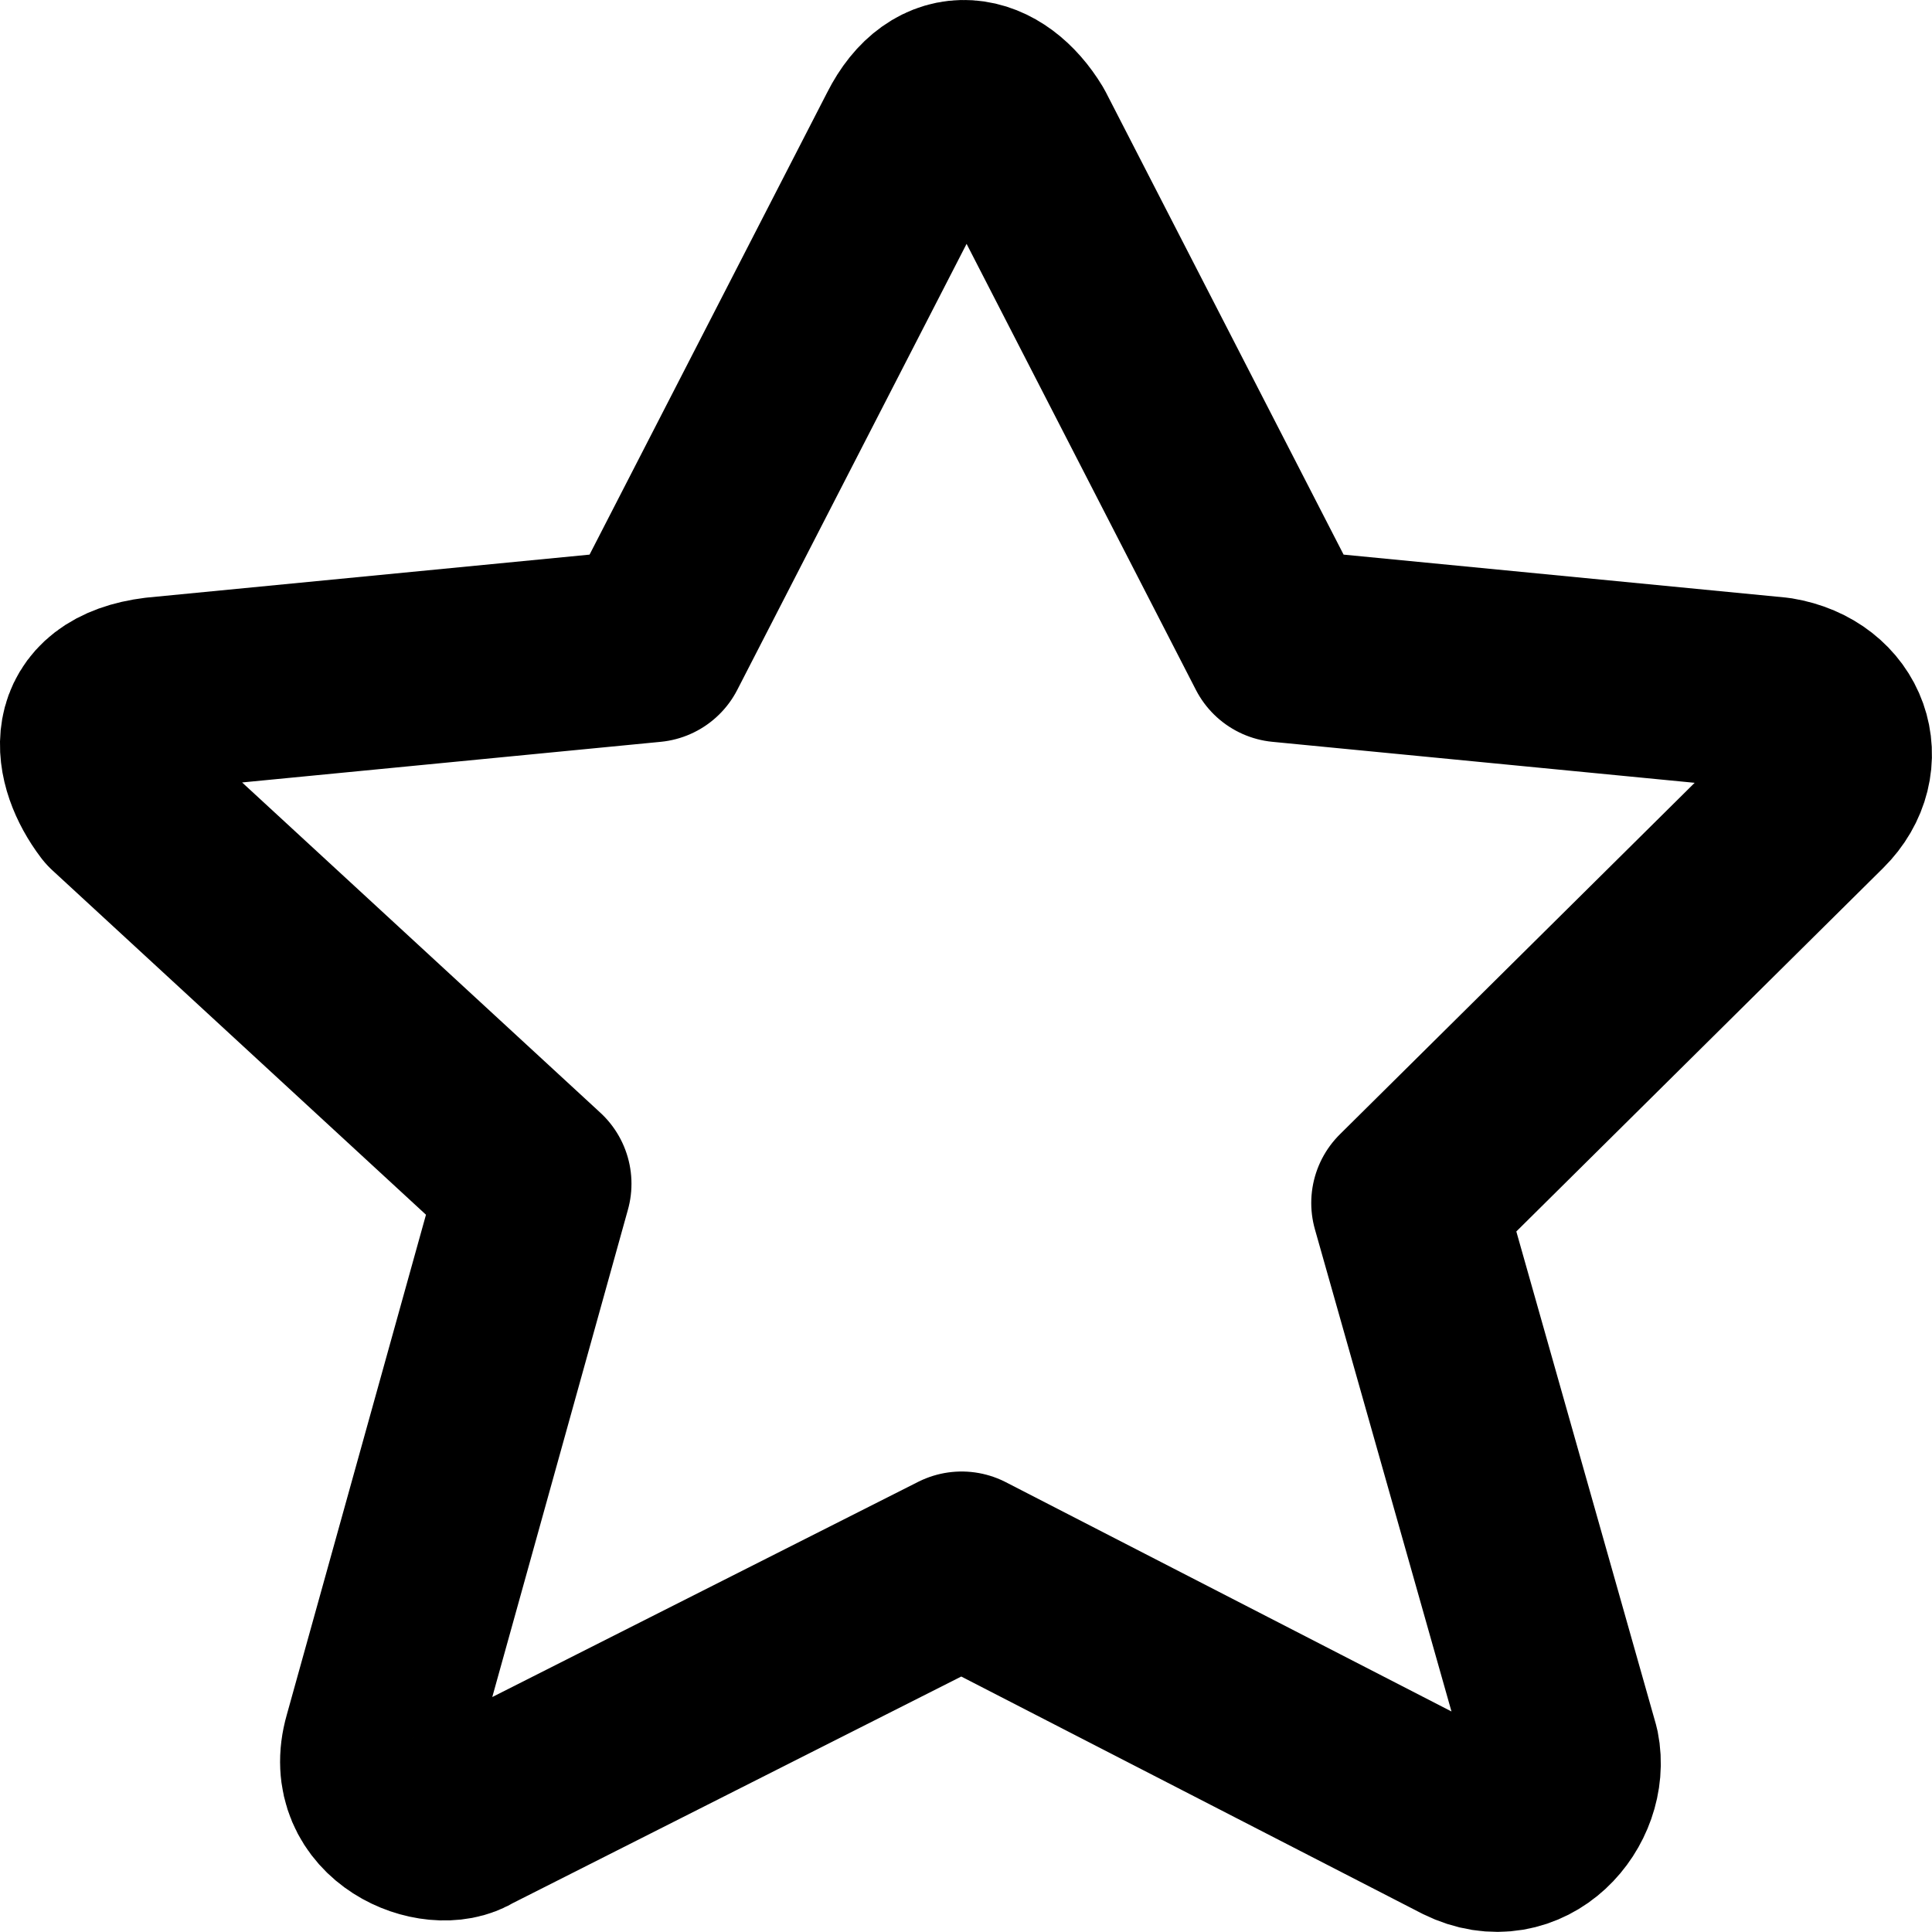
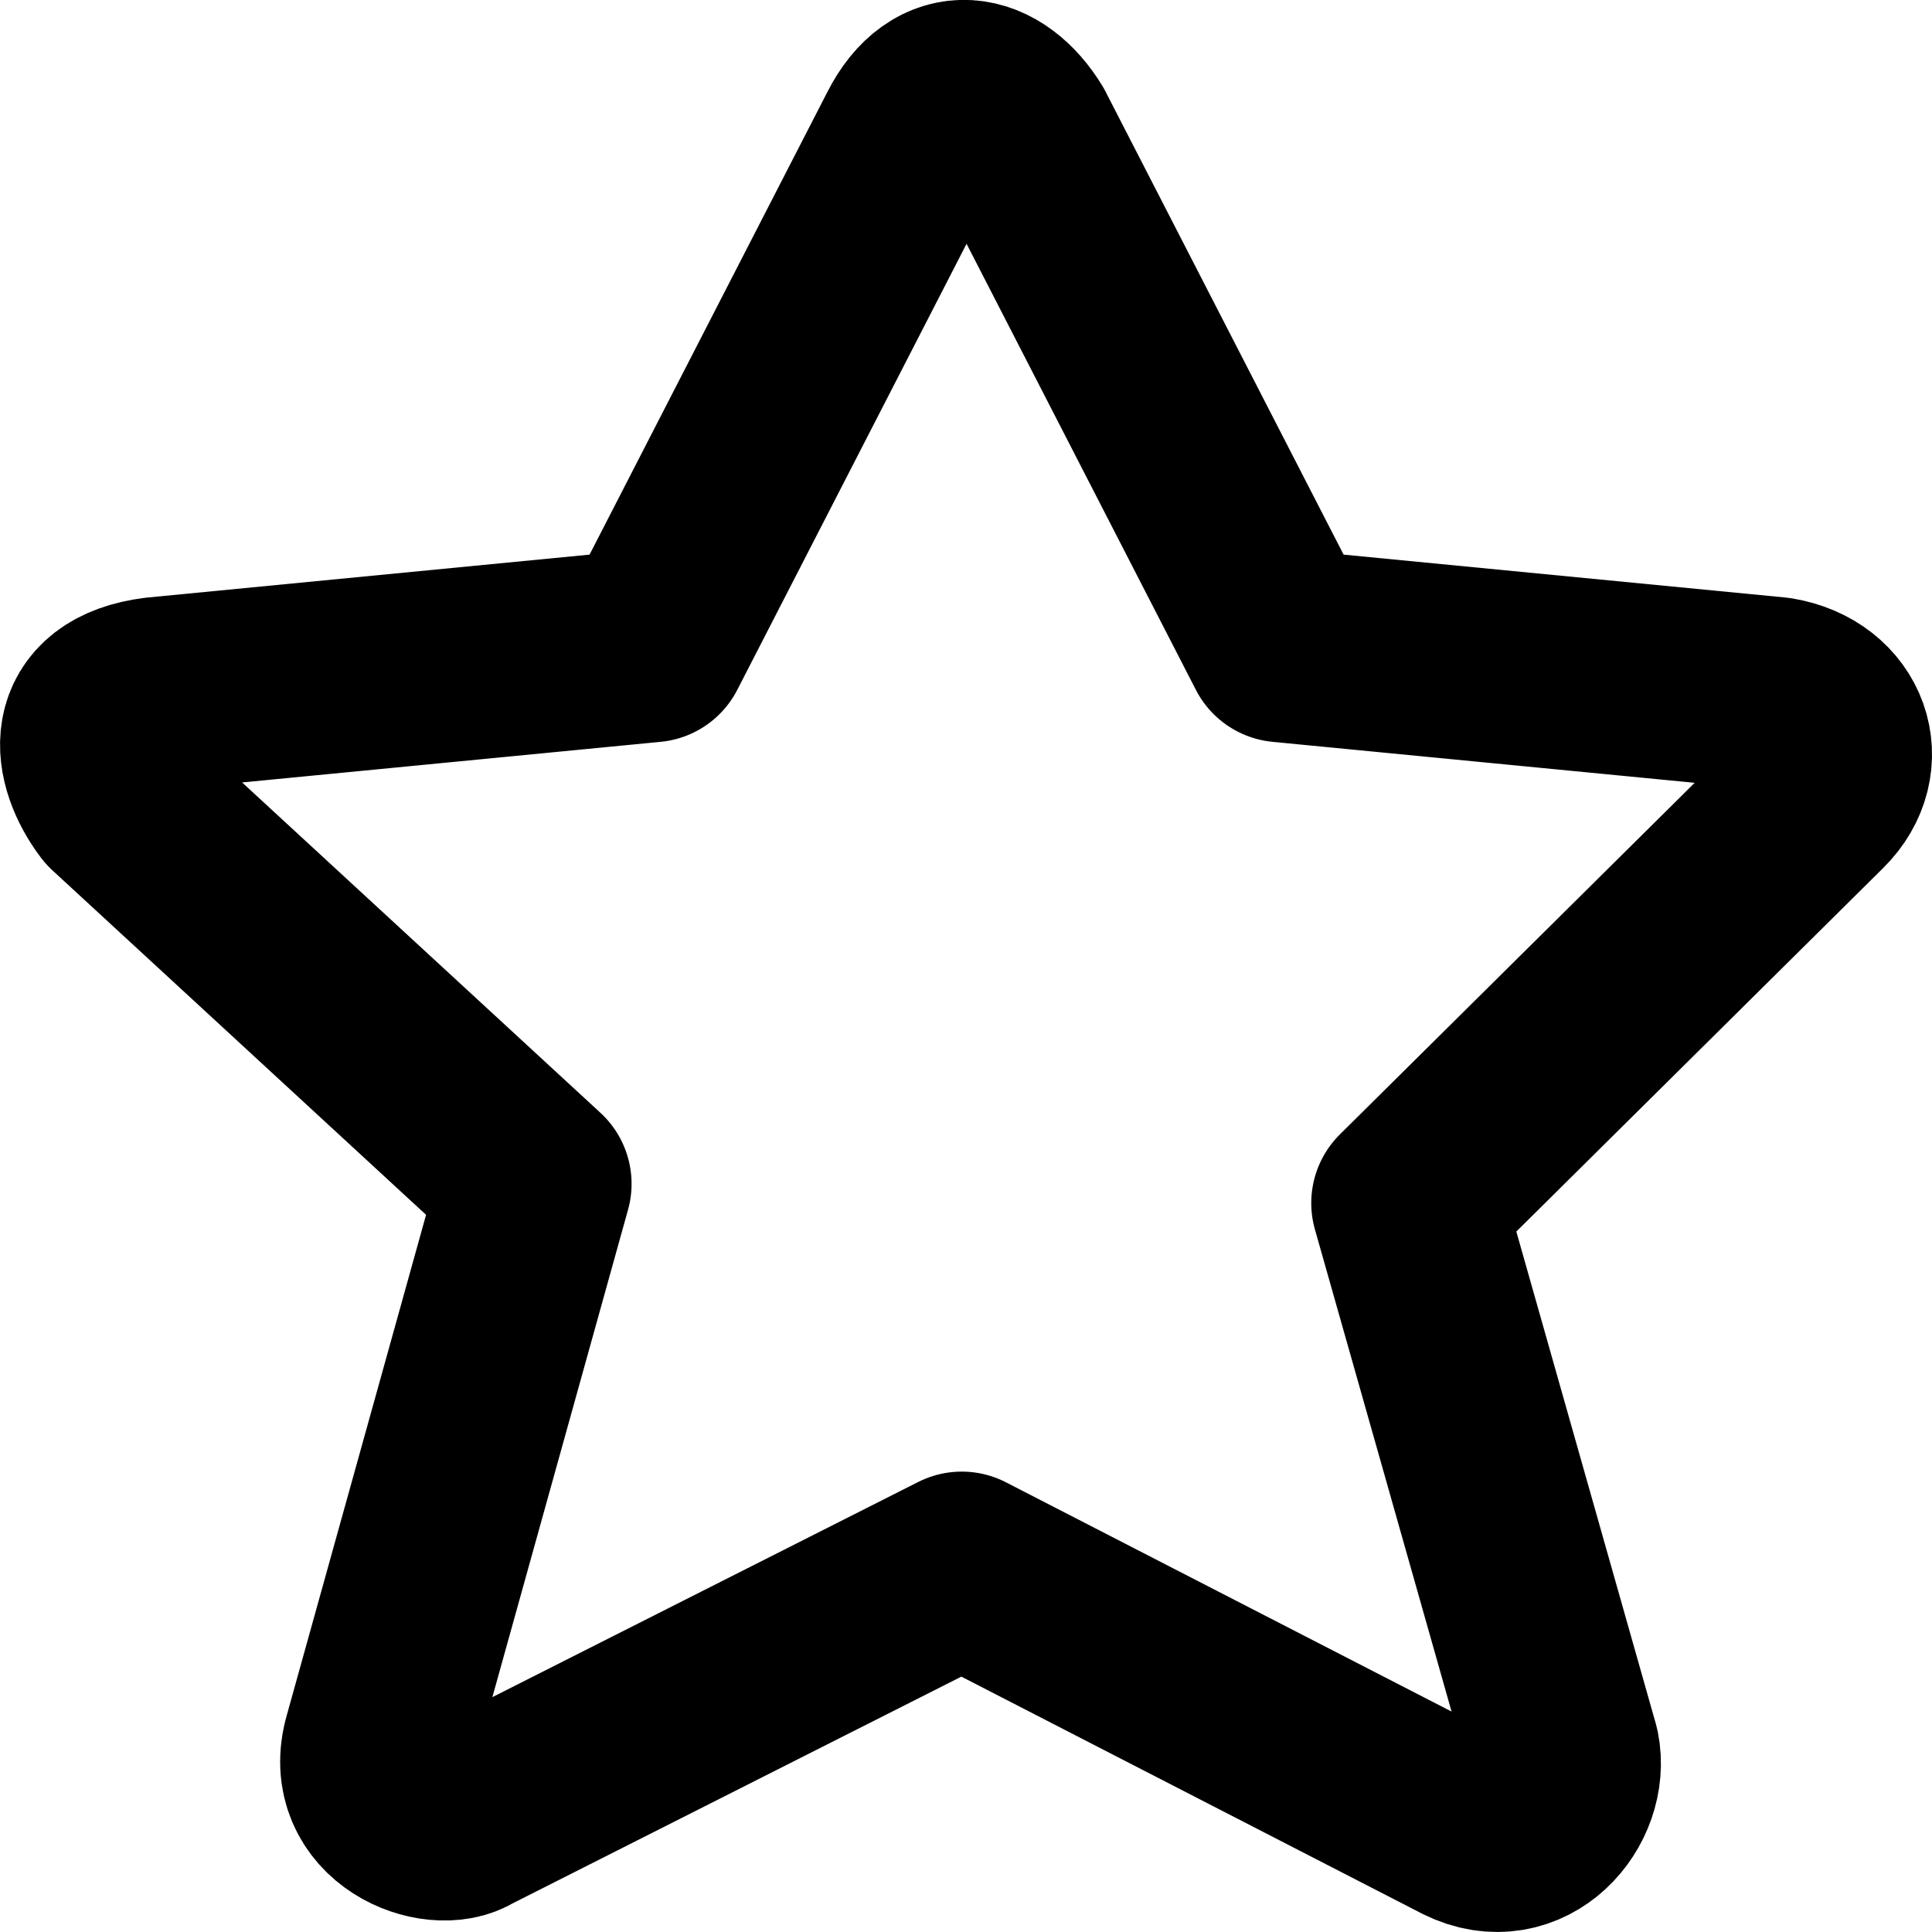
- <svg xmlns="http://www.w3.org/2000/svg" version="1.1" id="star" x="0px" y="0px" viewBox="0 0 20 20" enable-background="new 0 0 20 20" xml:space="preserve">
-   <g>
-     <path fill="none" stroke="currentColor" stroke-width="2" stroke-linecap="round" stroke-linejoin="round" d="M10.558,1.411   l2.711,5.273l5.12,0.497c0.602,0.099,0.803,0.696,0.402,1.094l-4.217,4.178l1.606,5.67   c0.1,0.497-0.402,1.094-1.004,0.796l-5.221-2.686l-5.12,2.587   c-0.301,0.199-1.104-0.099-0.904-0.796l1.606-5.77L1.221,8.275   c-0.301-0.398-0.402-0.995,0.402-1.094l5.12-0.497l2.711-5.273   C9.755,0.814,10.257,0.914,10.558,1.411L10.558,1.411z" />
-   </g>
+ <svg xmlns="http://www.w3.org/2000/svg" viewBox="0 0 20 20">
+   <path fill="none" stroke="currentColor" stroke-width="2" stroke-linecap="round" stroke-linejoin="round" d="M10.558 1.411l2.711 5.273 5.12.497c.603.1.804.697.402 1.094l-4.217 4.179 1.607 5.67c.1.498-.402 1.094-1.004.796l-5.221-2.686-5.12 2.587c-.302.198-1.105-.1-.904-.796l1.606-5.77-4.317-3.98c-.3-.397-.401-.994.402-1.094l5.12-.497L9.454 1.41c.301-.597.803-.497 1.104 0h0z" />
</svg>
